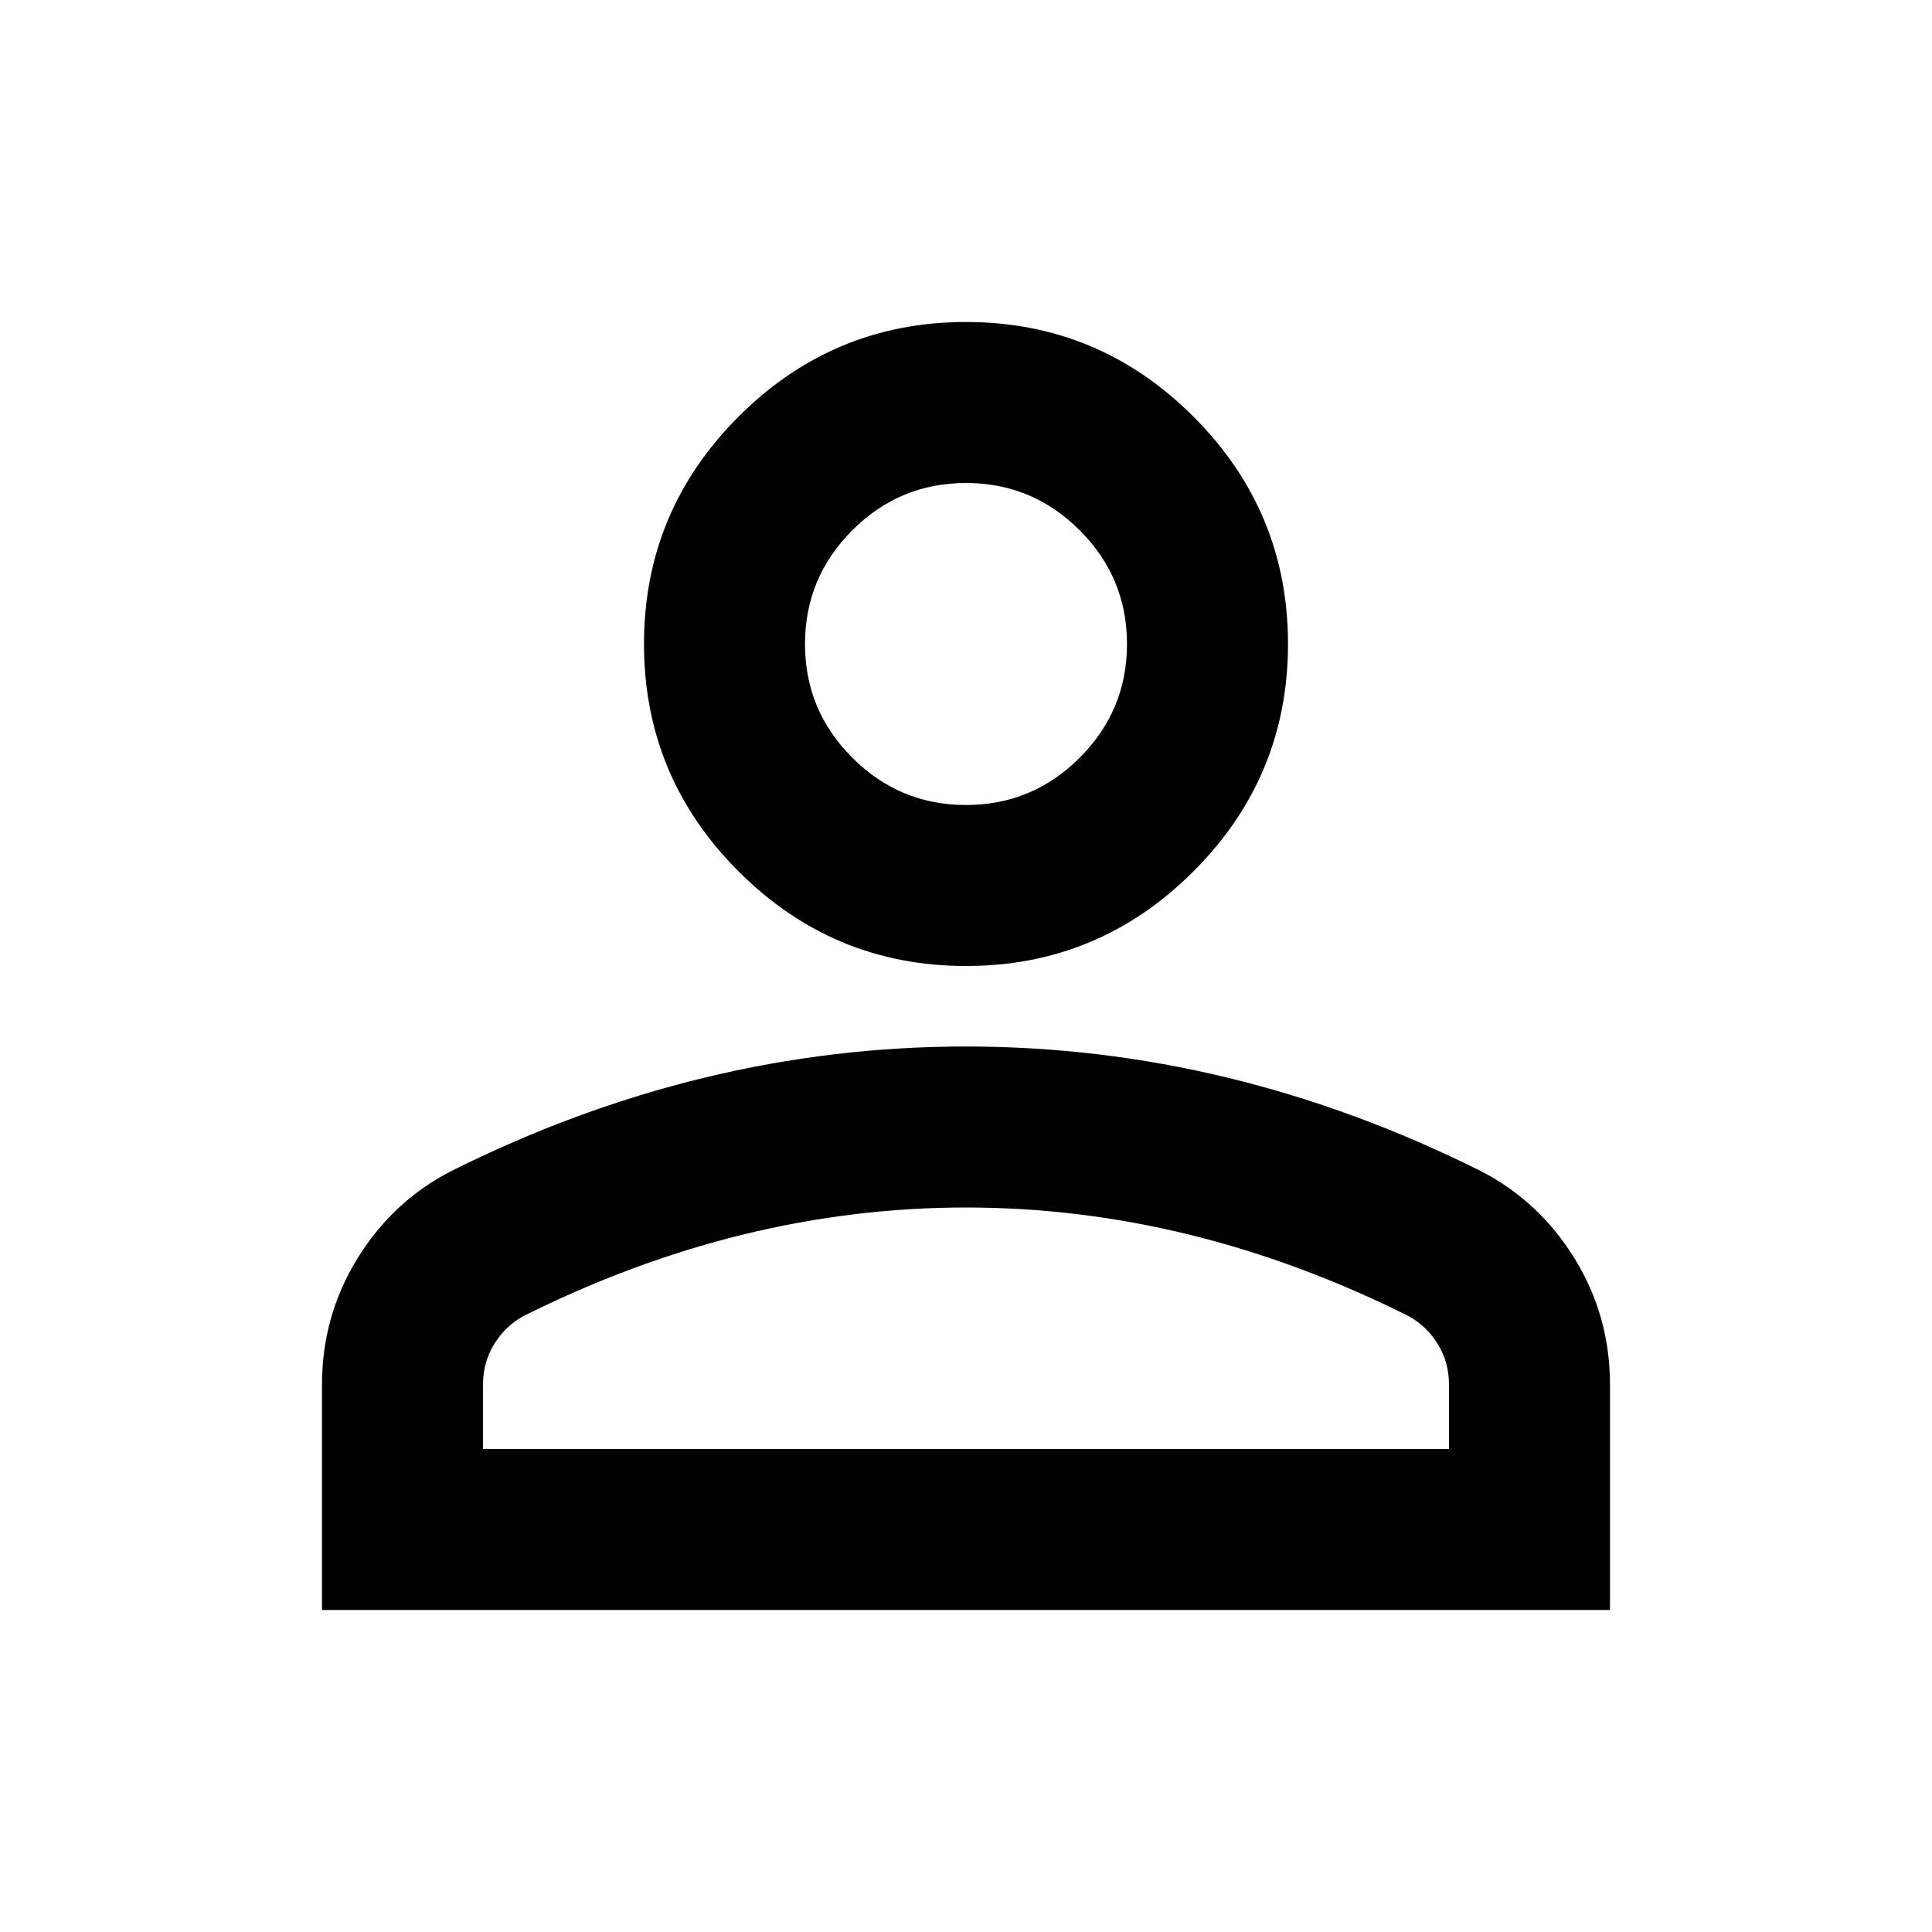
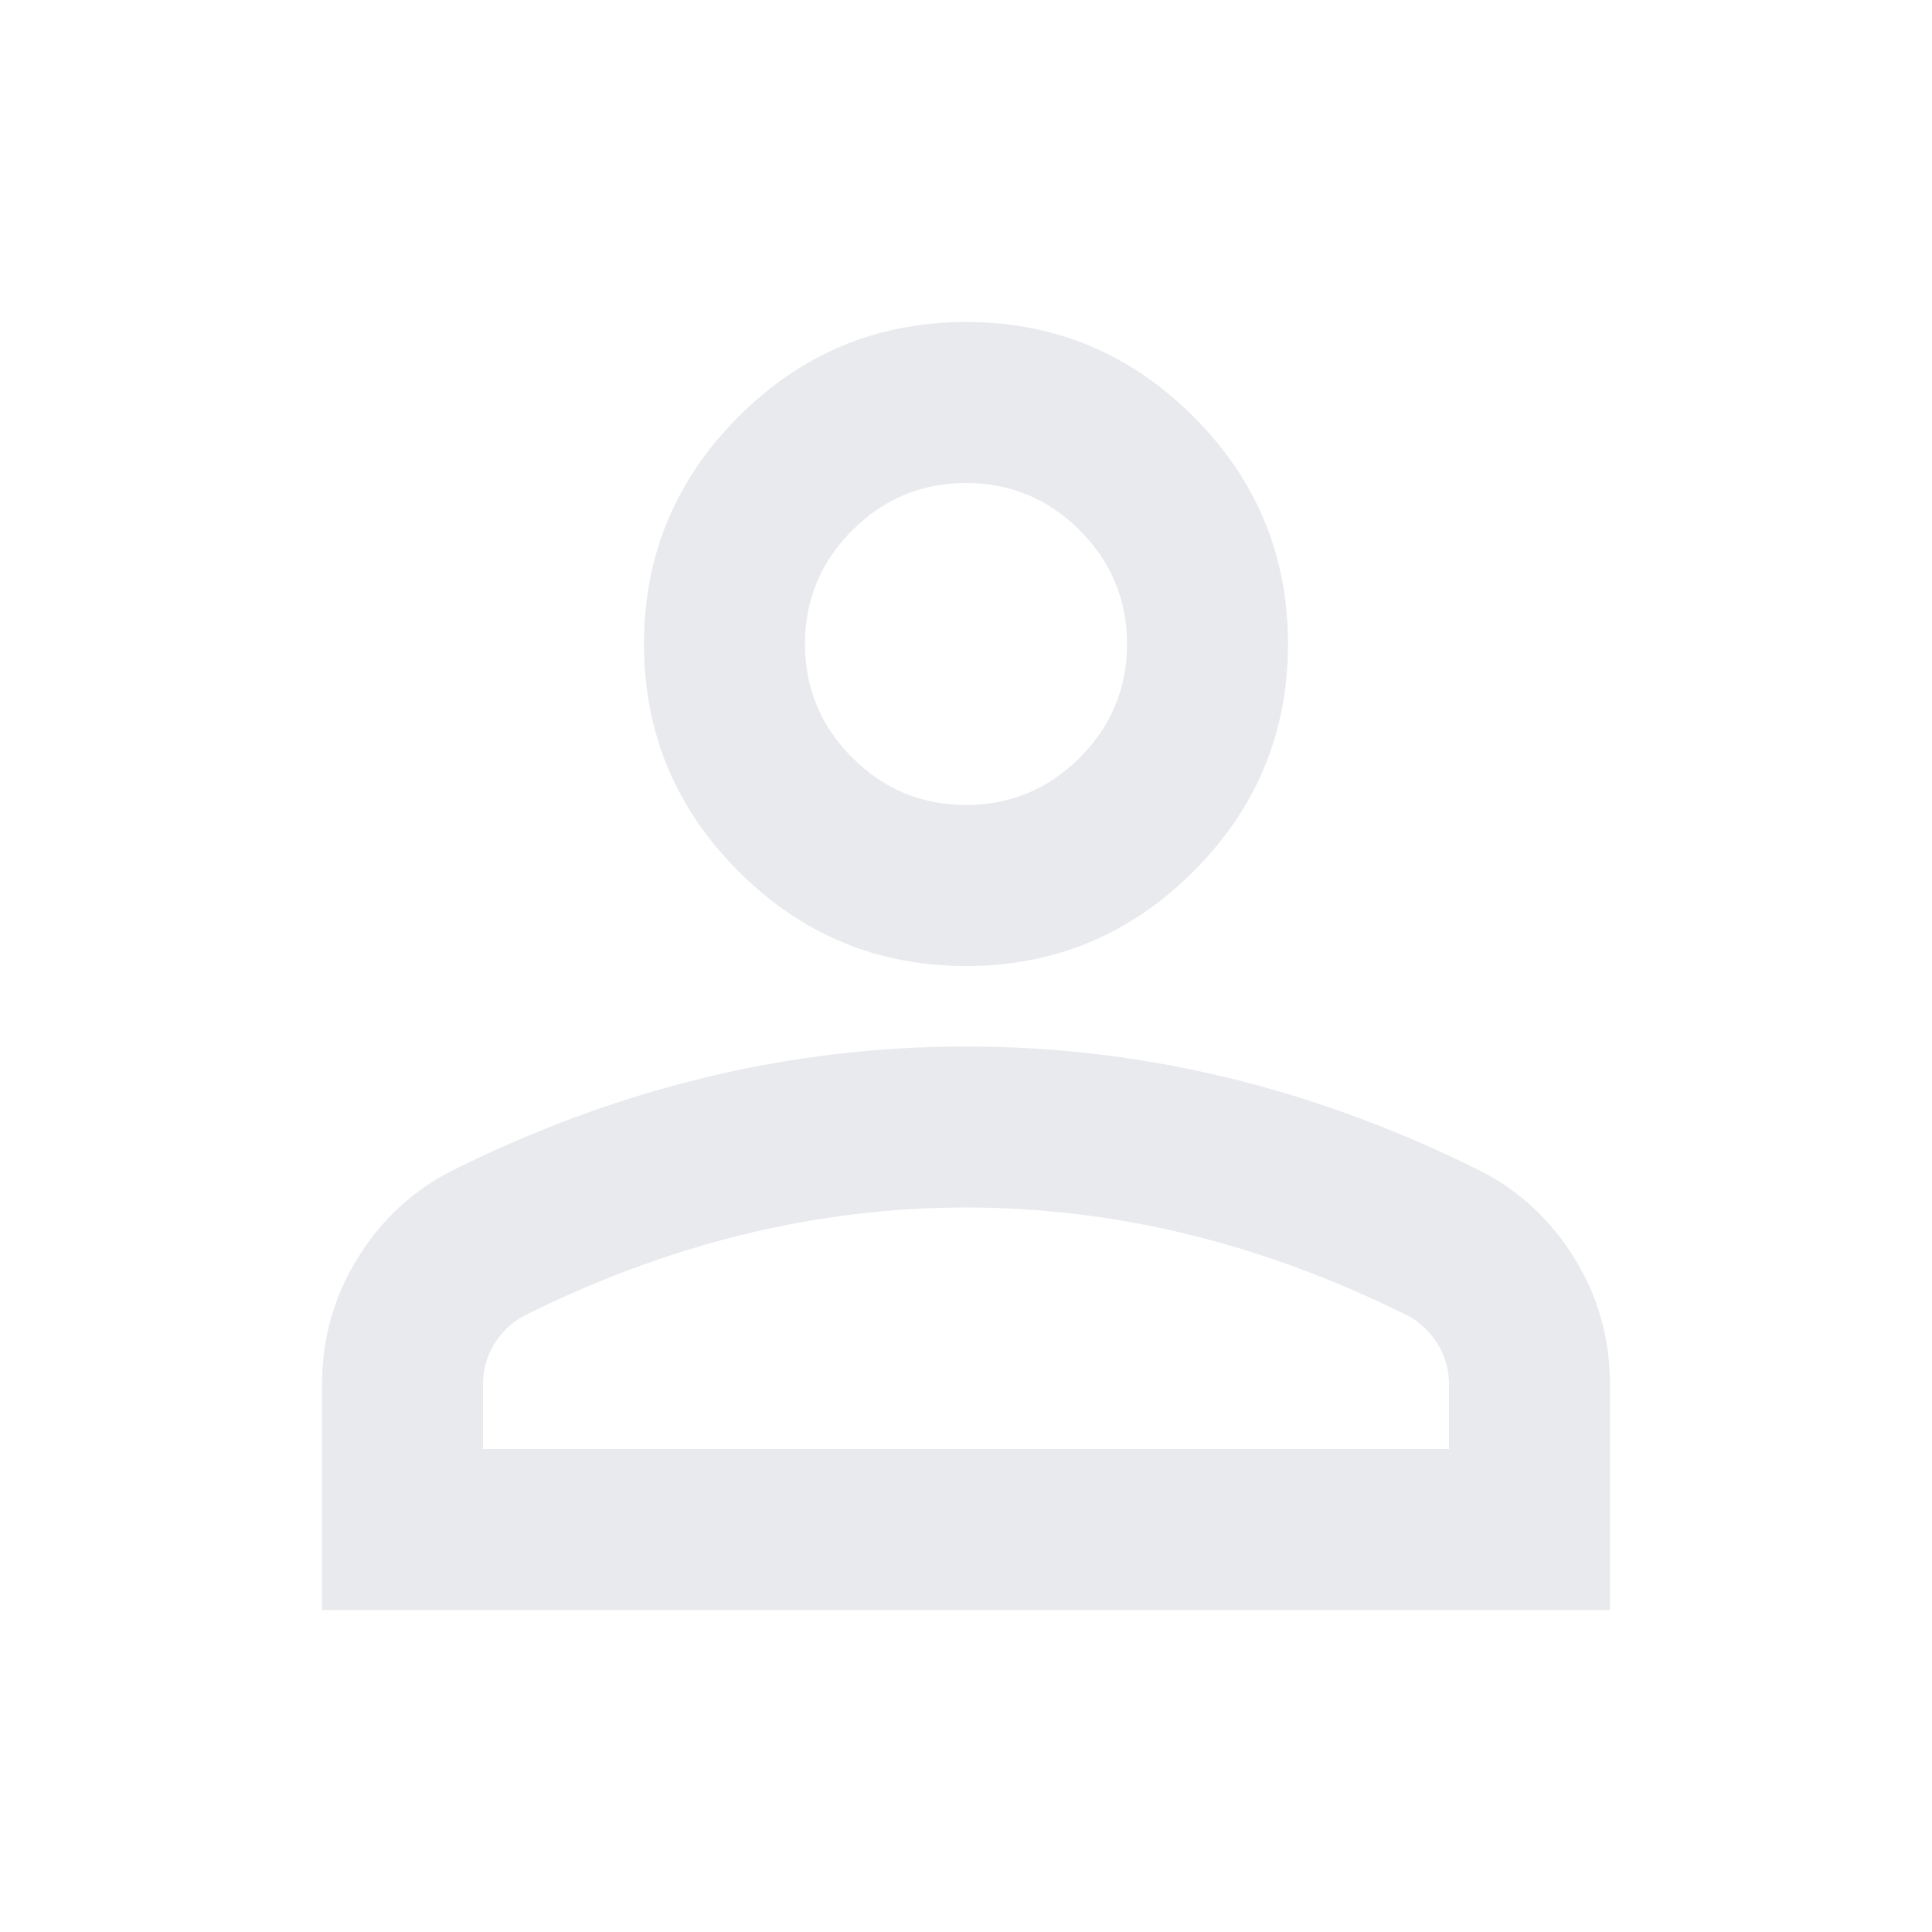
- <svg xmlns="http://www.w3.org/2000/svg" height="24px" viewBox="0 -960 960 960" width="24px" fill="currentColor">
+ <svg xmlns="http://www.w3.org/2000/svg" height="24px" viewBox="0 -960 960 960" width="24px" fill="#e8eaed">
  <path d="M480-480q-66 0-113-47t-47-113q0-66 47-113t113-47q66 0 113 47t47 113q0 66-47 113t-113 47ZM160-160v-112q0-34 17.5-62.5T224-378q62-31 126-46.5T480-440q66 0 130 15.5T736-378q29 15 46.5 43.5T800-272v112H160Zm80-80h480v-32q0-11-5.5-20T700-306q-54-27-109-40.5T480-360q-56 0-111 13.5T260-306q-9 5-14.5 14t-5.5 20v32Zm240-320q33 0 56.5-23.5T560-640q0-33-23.5-56.5T480-720q-33 0-56.5 23.5T400-640q0 33 23.5 56.5T480-560Zm0-80Zm0 400Z" />
</svg>
